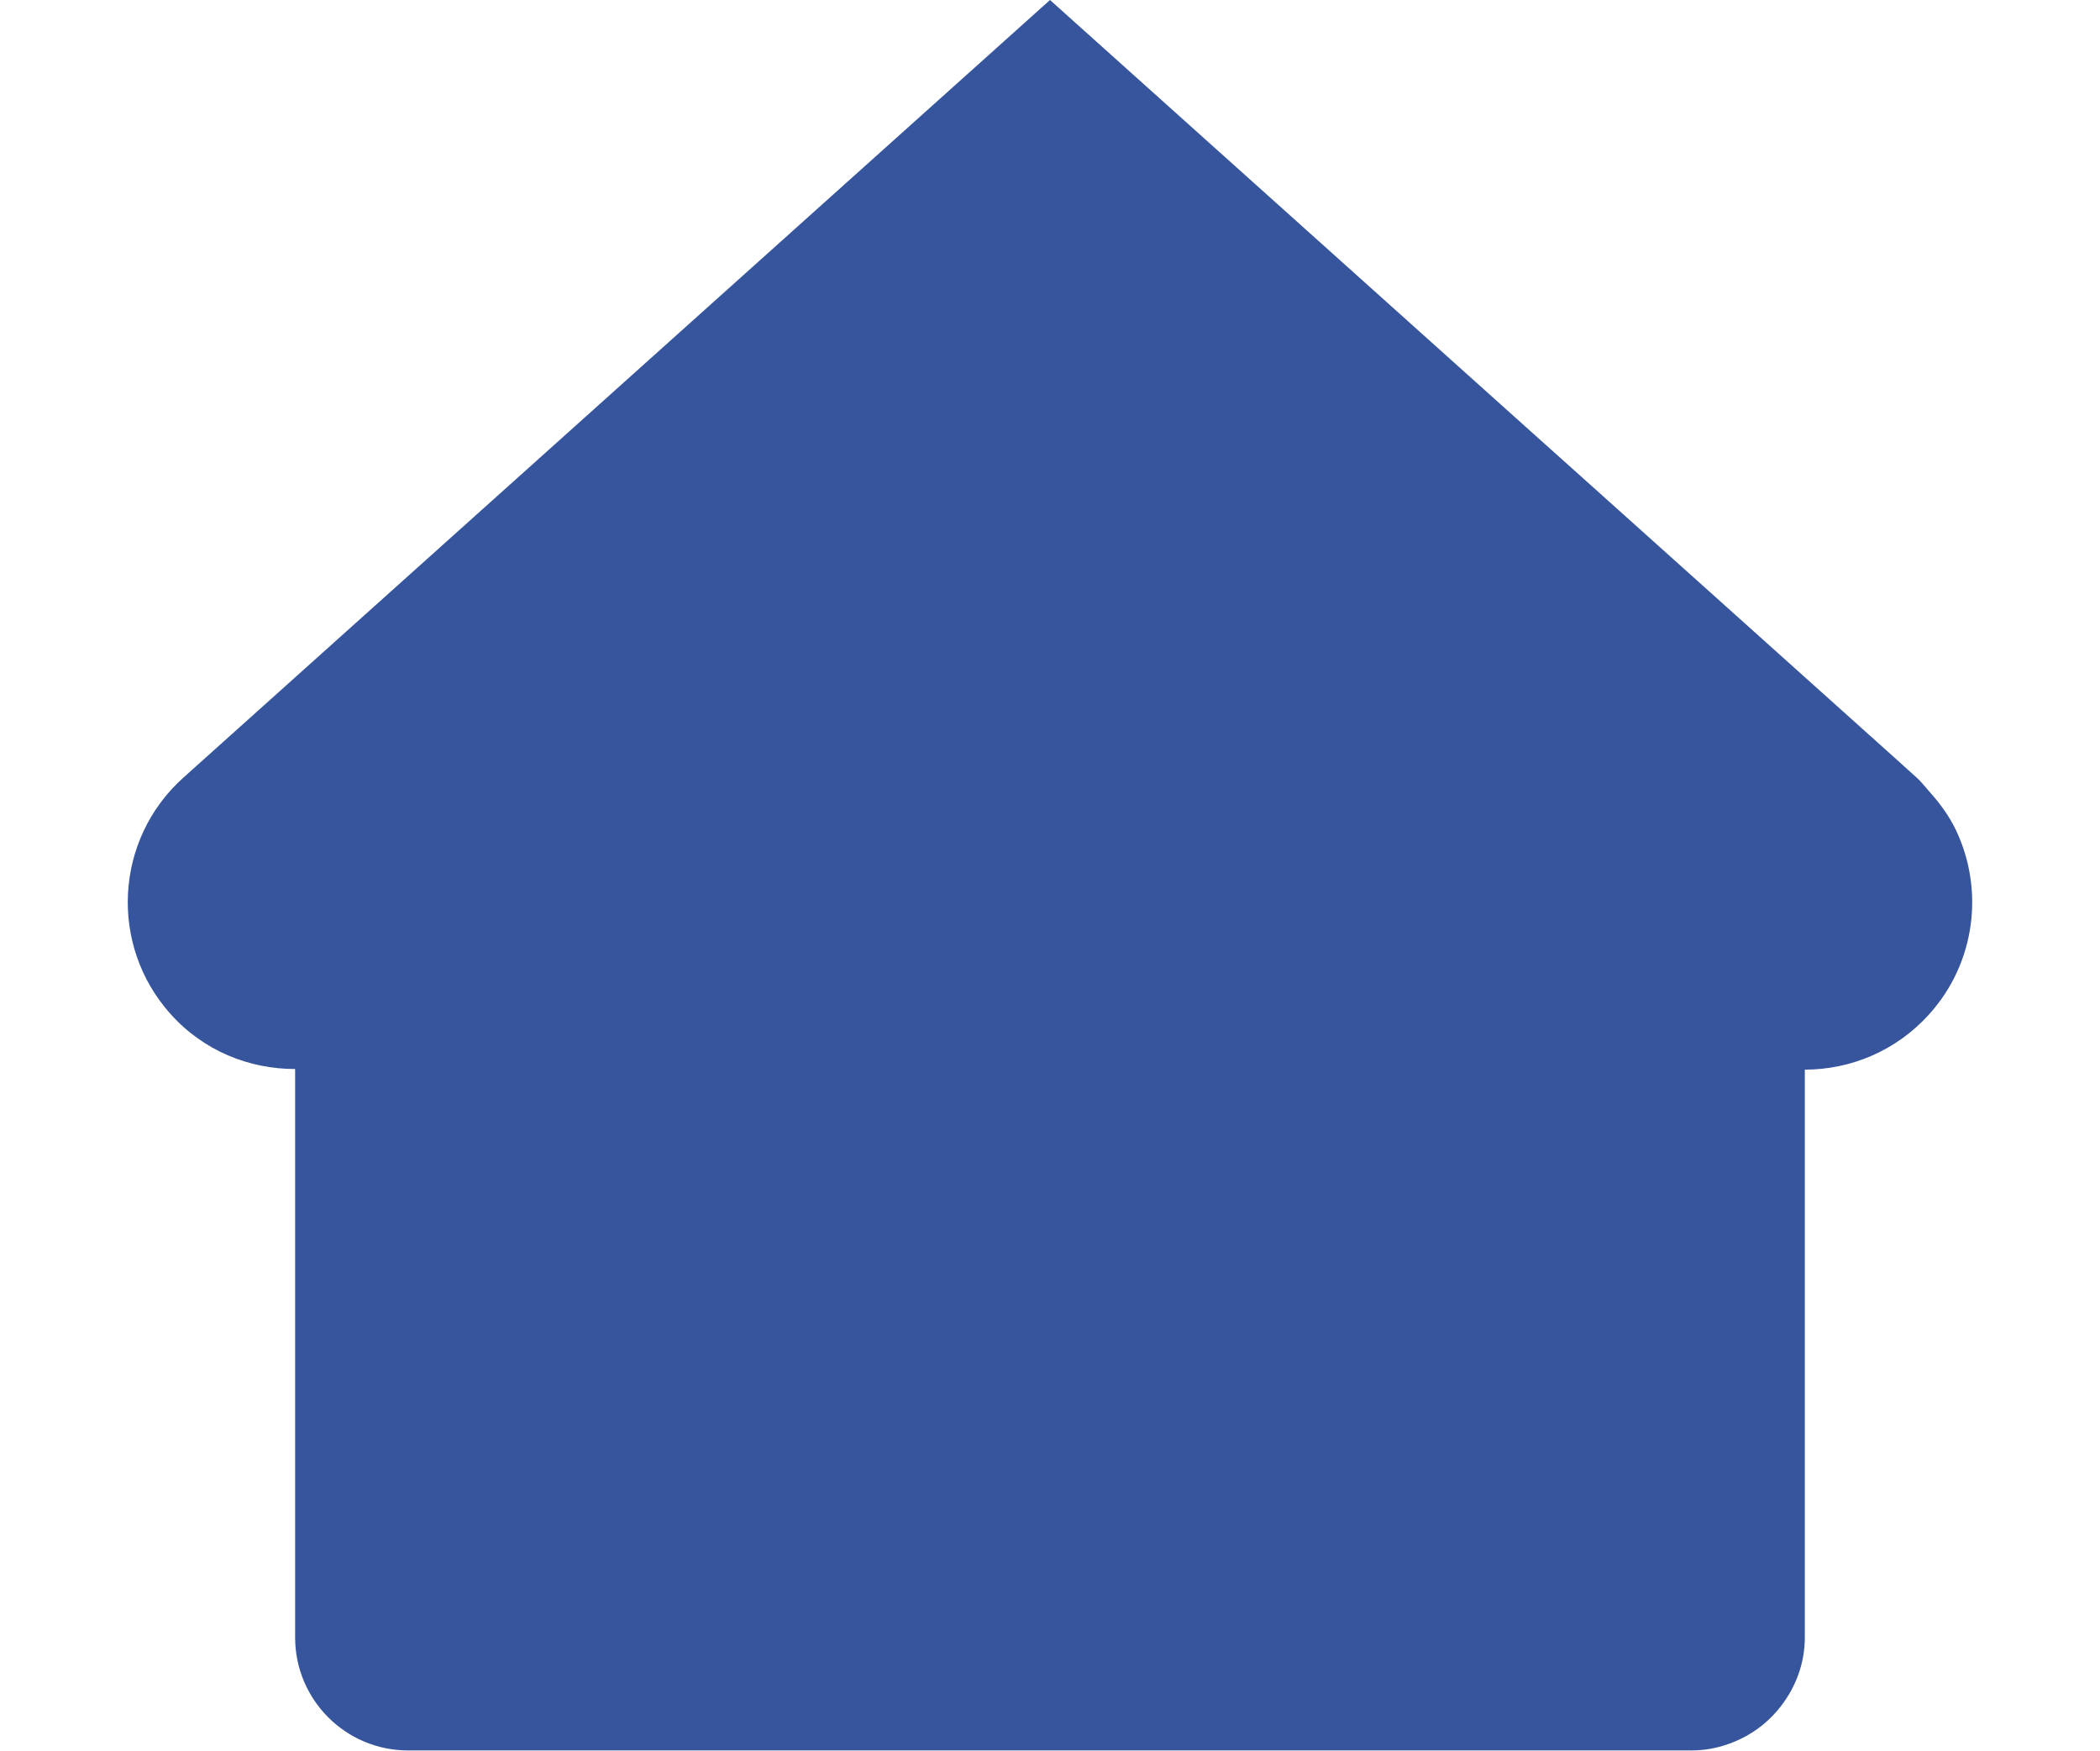
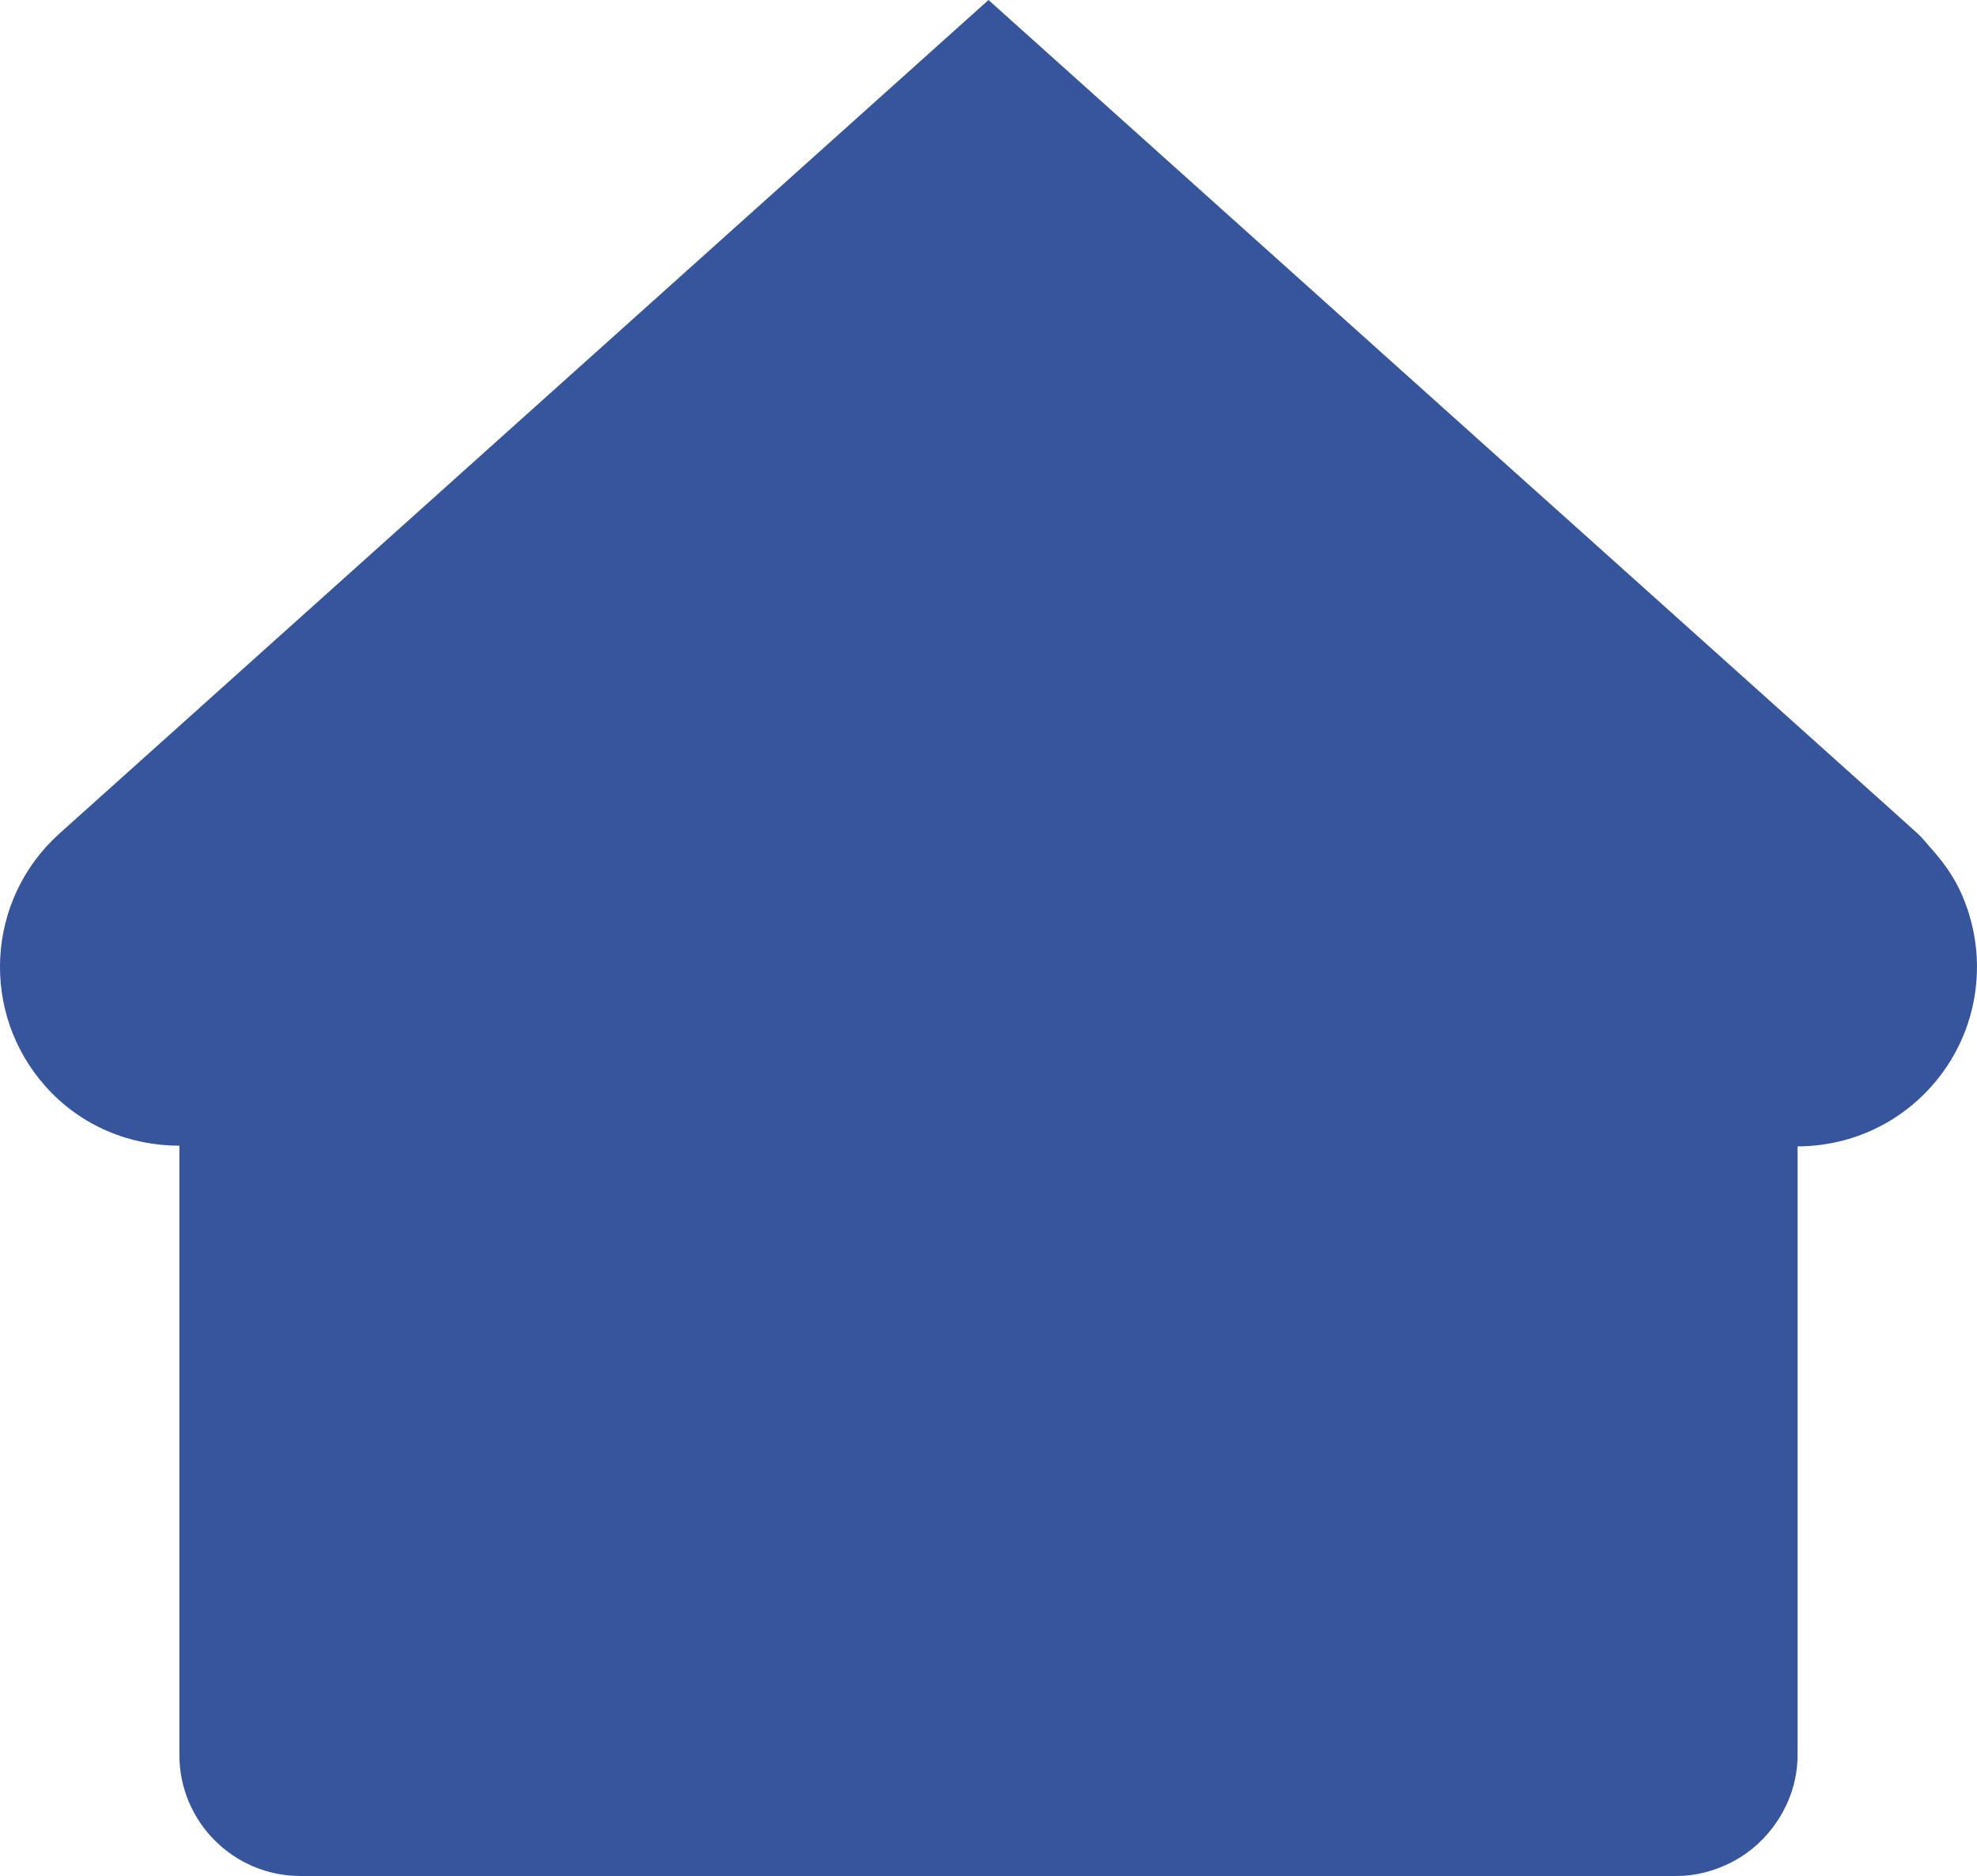
- <svg xmlns="http://www.w3.org/2000/svg" version="1.1" id="Layer_4" x="0px" y="0px" width="3em" height="2.5em" viewBox="0 0 50.112 47.546" enable-background="new 0 0 50.112 47.546" xml:space="preserve">
+ <svg xmlns="http://www.w3.org/2000/svg" version="1.1" id="Layer_4" x="0px" y="0px" width="50.112px" height="47.546px" viewBox="0 0 50.112 47.546" enable-background="new 0 0 50.112 47.546" xml:space="preserve">
  <g>
    <path fill="#36559D" d="M49.675,22.558c-0.186-0.392-0.448-0.749-0.75-1.082c-0.106-0.118-0.2-0.245-0.322-0.354l-0.618-0.557   l-8.07-7.238l-0.979-0.877l-0.979-0.877L25.056,0L1.51,21.123c-1.869,1.675-2.025,4.55-0.347,6.421   c0.896,1.001,2.135,1.493,3.382,1.493c0.001,0,0.002,0,0.002,0v8.819v3.227v3.396c0,1.689,1.372,3.067,3.068,3.067h7.491h3.443   h8.367h1.612h2.873h0.165h2.271h3.806h2.869h1.985c0.482,0,0.933-0.123,1.34-0.321c0.425-0.208,0.79-0.509,1.077-0.881   c0.401-0.519,0.65-1.161,0.65-1.865v-3.396v-3.227v-4.15v-4.652c1.248-0.001,2.486-0.51,3.384-1.51   C50.21,26.137,50.434,24.165,49.675,22.558z" />
  </g>
</svg>
